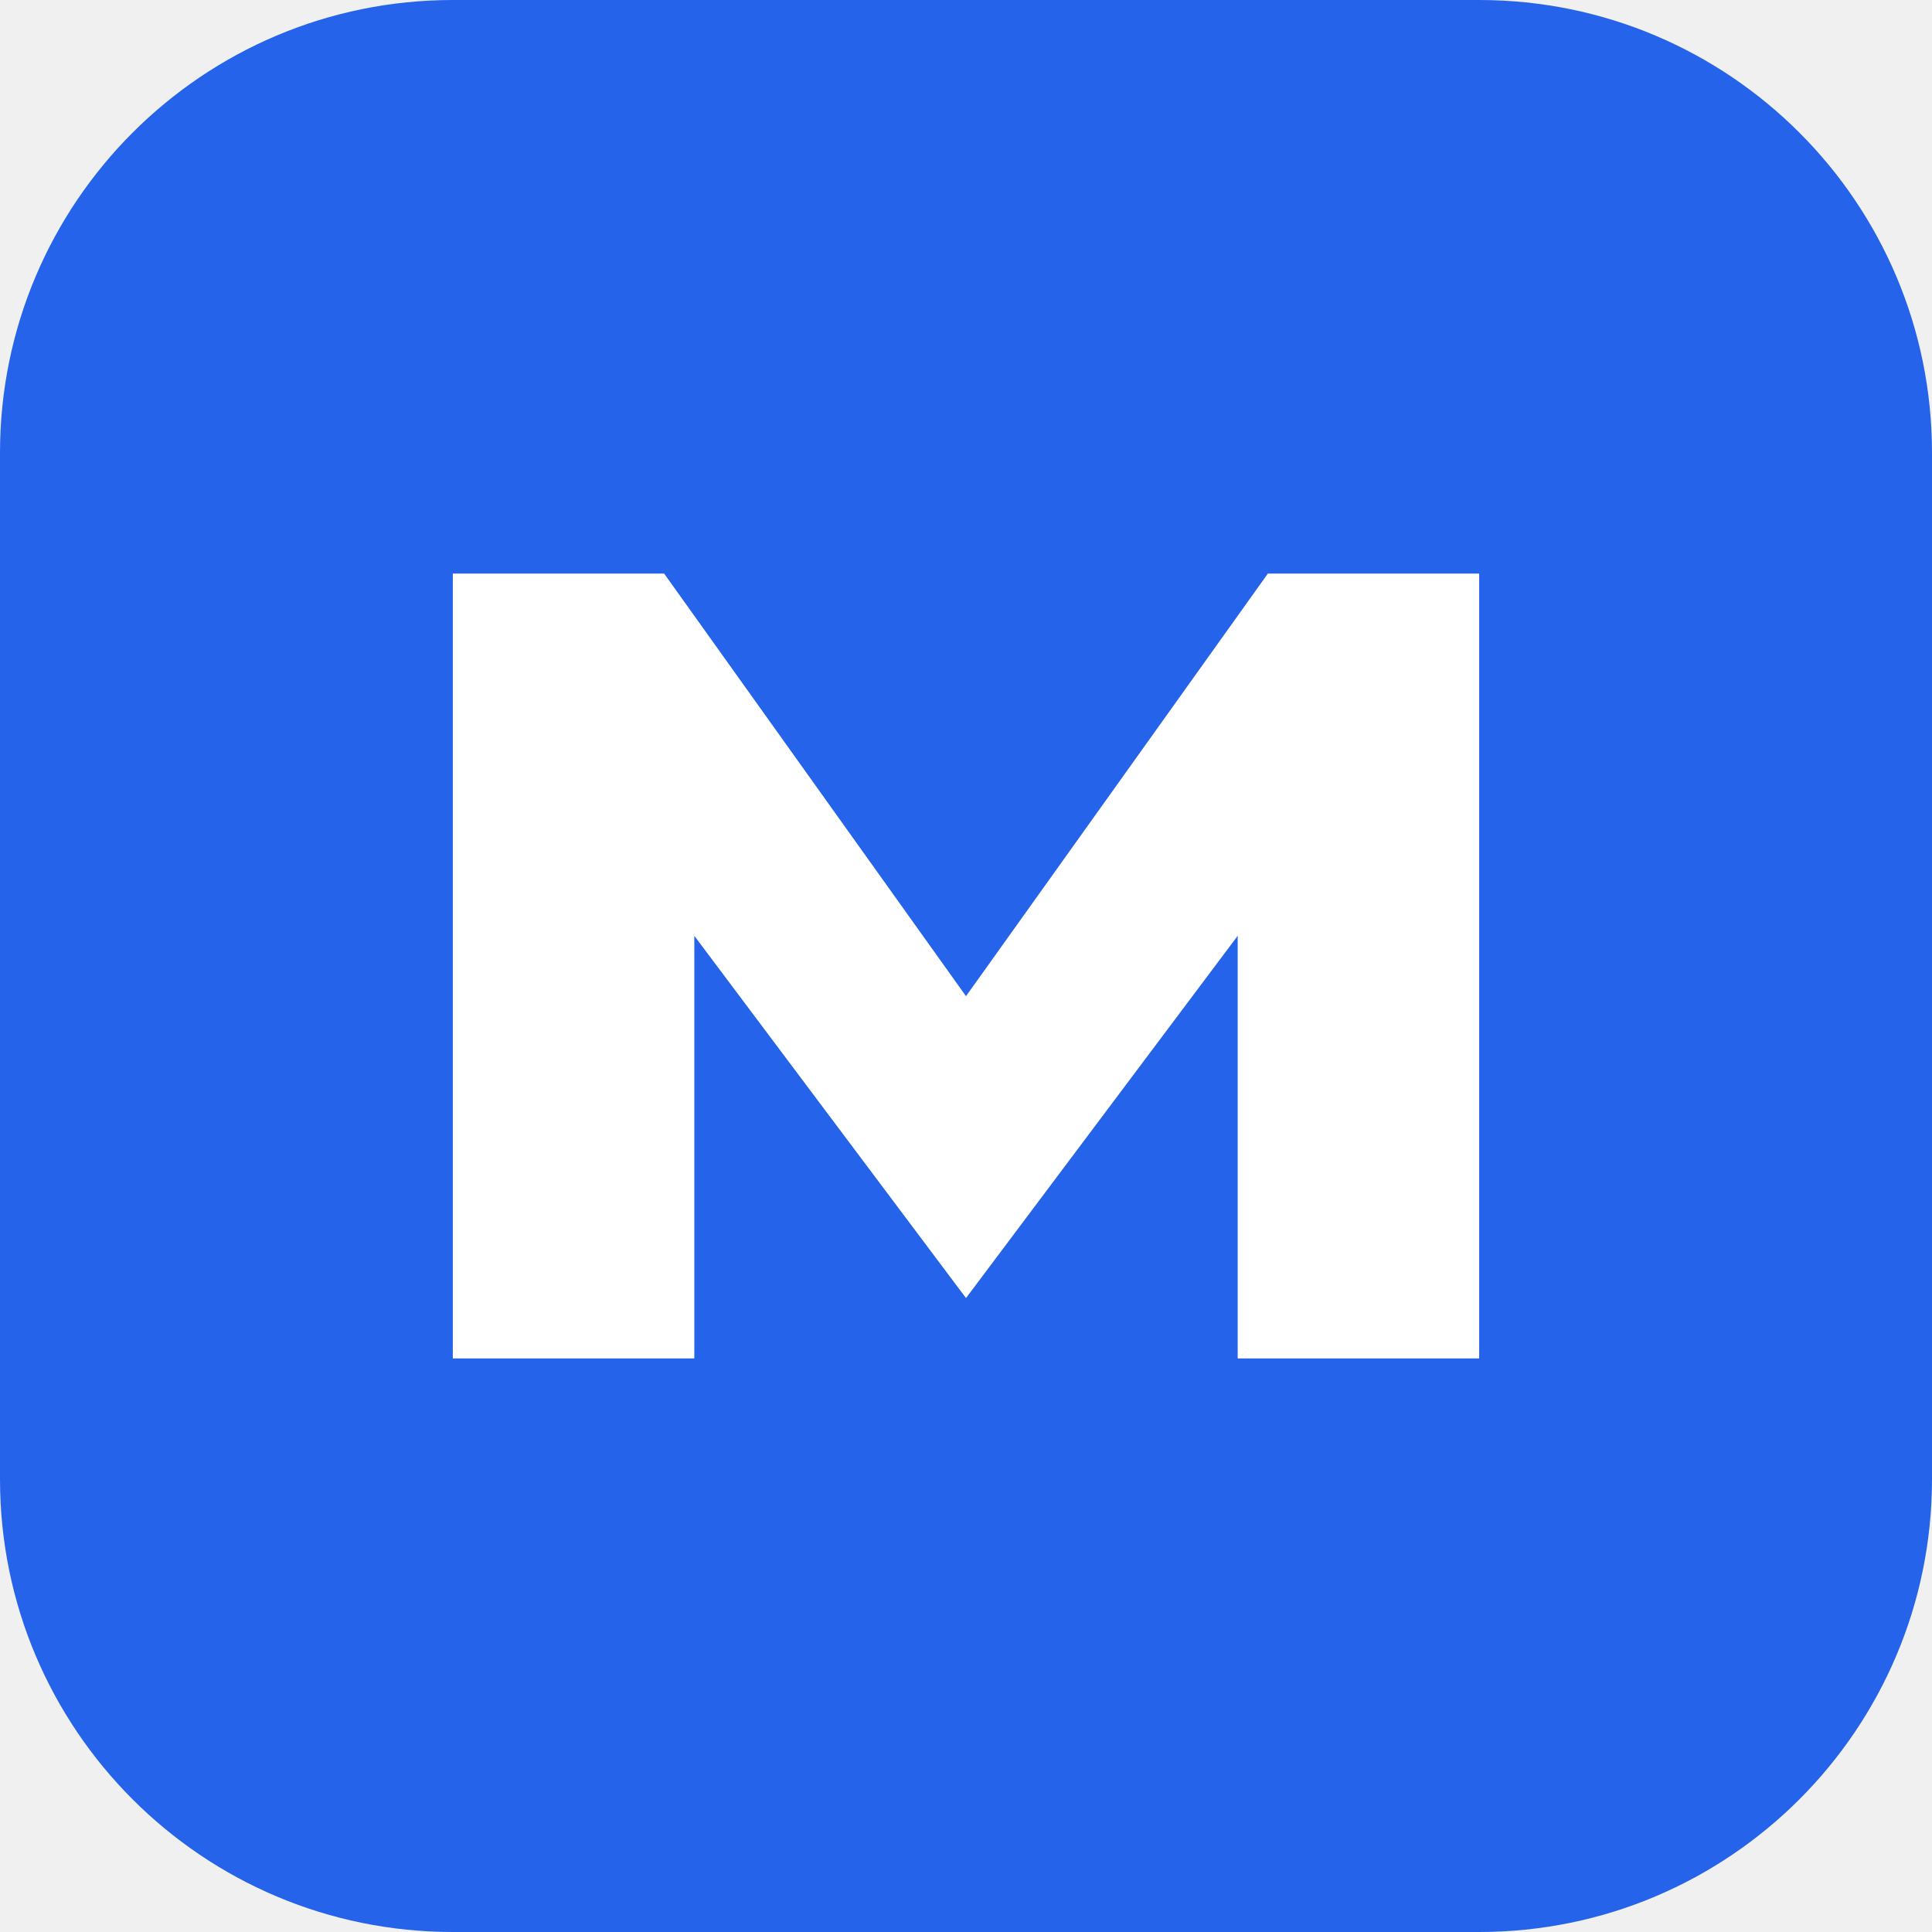
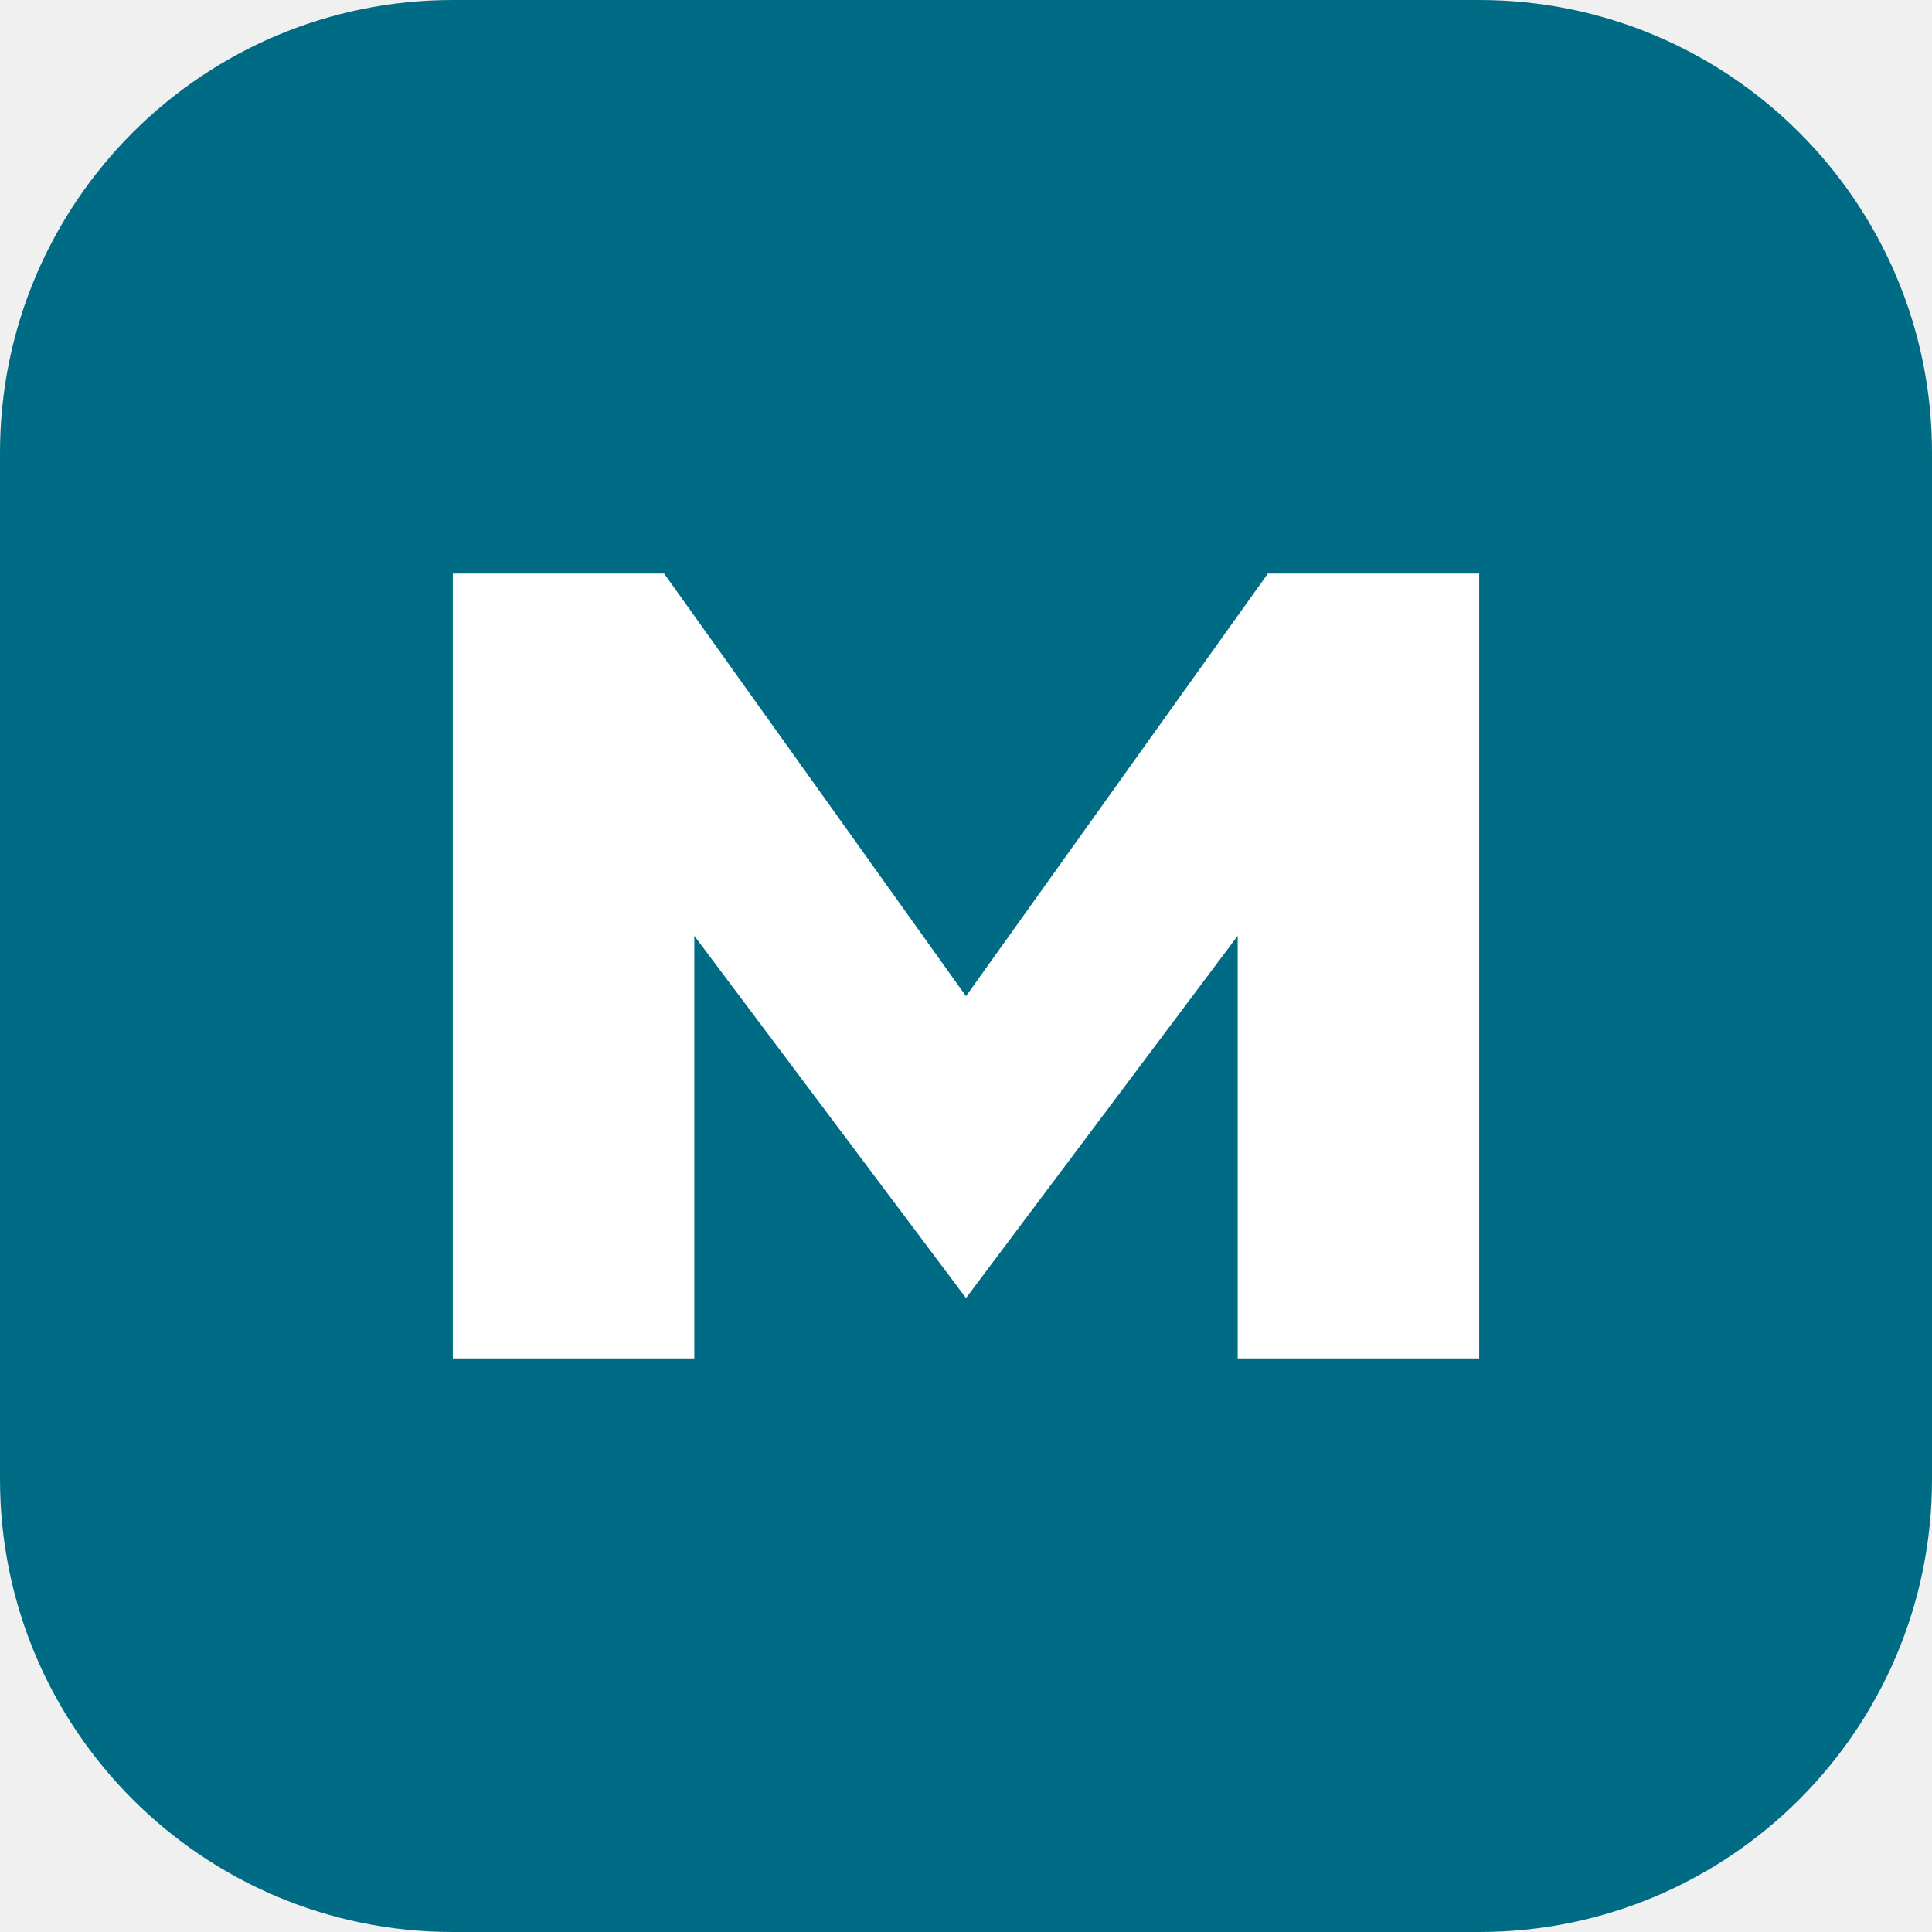
<svg xmlns="http://www.w3.org/2000/svg" viewBox="0 0 64 64" role="img" aria-label="Meridian mark">
-   <rect width="64" height="64" rx="15" fill="#2563eb" />
+   <rect width="64" height="64" rx="15" fill="#006b85" />
  <path d="M15 45V19h7l10 14 10-14h7v26h-8V31L32 43 23 31v14z" fill="#fff" />
</svg>
